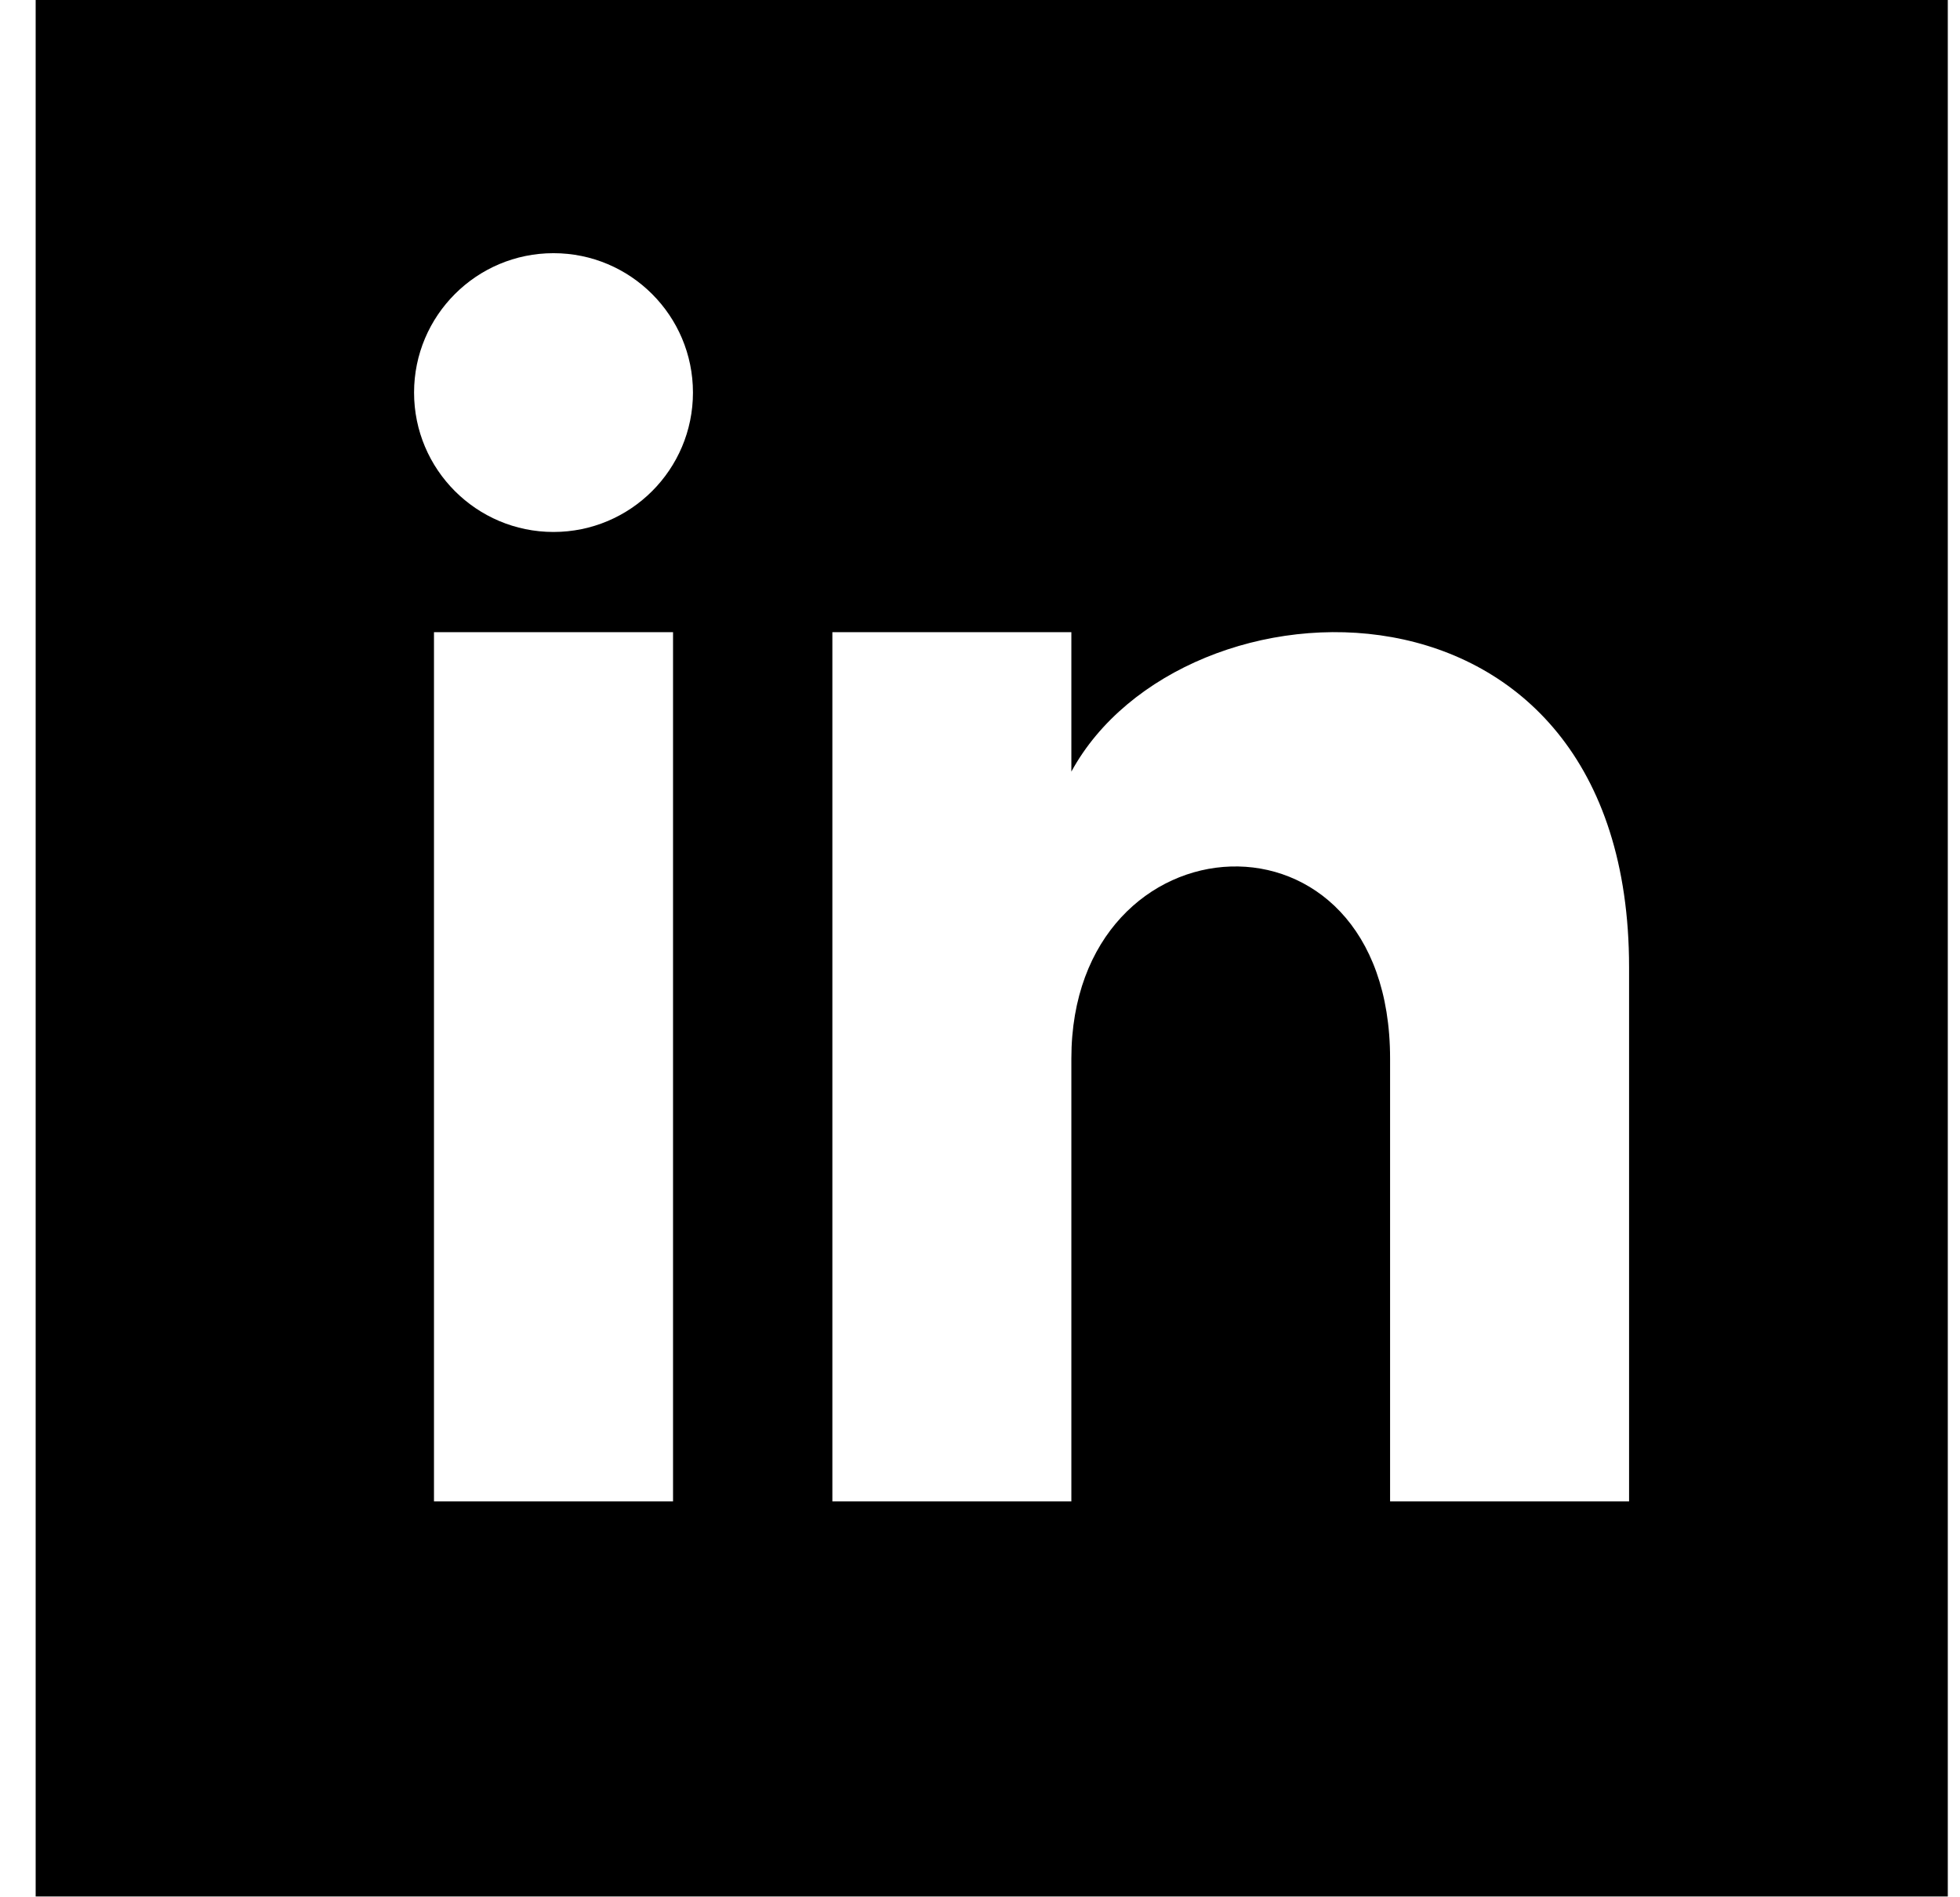
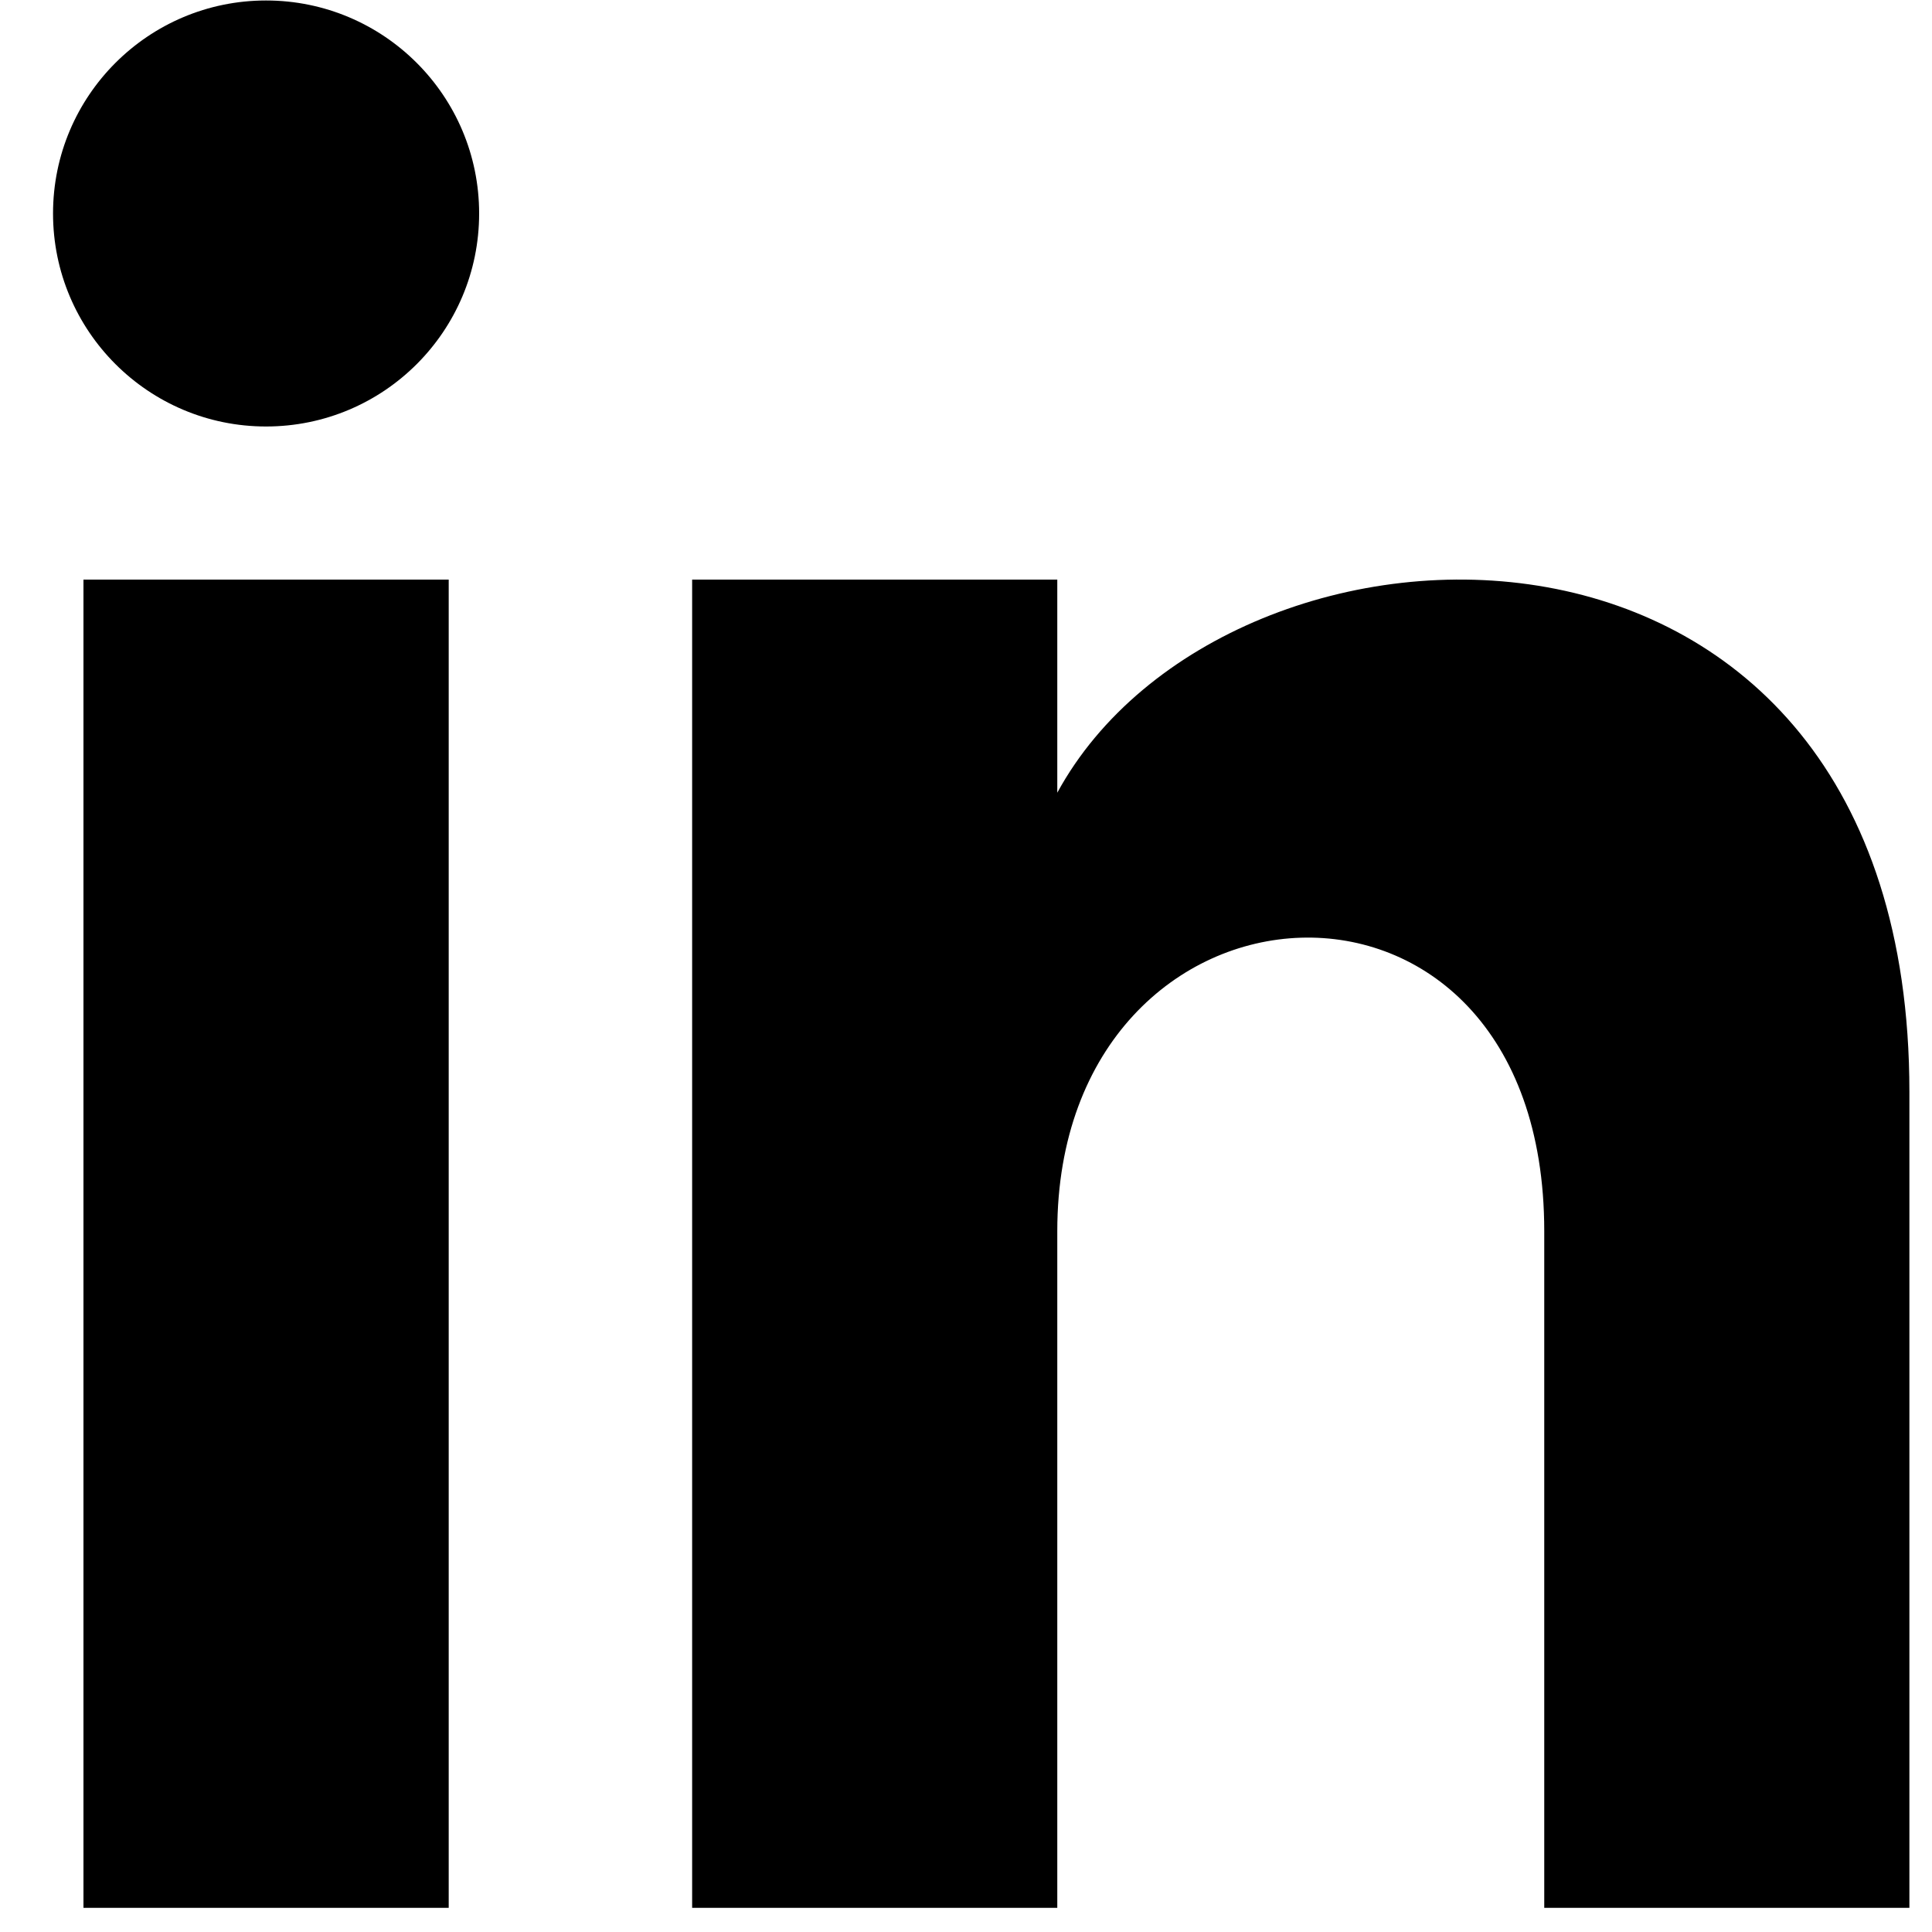
- <svg xmlns="http://www.w3.org/2000/svg" id="SvgjsSvg1014" version="1.1" width="31" height="30" viewBox="0 0 31 30">
-   <defs id="SvgjsDefs1015" />
-   <path id="SvgjsPath1016" d="M266.564 594L266.564 624L296.807 624L296.807 594ZM276.645 617.75L272.864 617.75L272.864 604L276.645 604ZM274.754 602.415C273.537 602.415 272.549 601.427 272.549 600.21C272.549 598.993 273.537 598.005 274.754 598.005C275.972 598.005 276.96 598.993 276.96 600.21C276.96 601.427 275.973 602.415 274.754 602.415ZM291.766 617.75L287.986 617.75L287.986 610.745C287.986 606.535 282.945 606.854 282.945 610.745L282.945 617.75L279.165 617.75L279.165 604L282.945 604L282.945 606.206C284.706 602.974 291.766 602.735 291.766 609.301Z " transform="matrix(1,0,0,1,-266,-594)" />
+ <svg xmlns="http://www.w3.org/2000/svg" id="SvgjsSvg1011" version="1.1" width="20" height="20" viewBox="0 0 20 20">
+   <defs id="SvgjsDefs1012" />
+   <path id="SvgjsPath1013" d="M182.645 71.75H178.864V58H182.645ZM180.754 56.415C179.537 56.415 178.549 55.428 178.549 54.21C178.549 52.992 179.537 52.005 180.754 52.005C181.972 52.005 182.96 52.992 182.96 54.21C182.96 55.428 181.973 56.415 180.754 56.415ZM197.766 63.301C197.766 56.735 190.706 56.974 188.945 60.206V58H185.165V71.75H188.945V64.745C188.945 60.854 193.986 60.535 193.986 64.745V71.75H197.766Z " fill-opacity="1" transform="matrix(1,0,0,1,-178,-52)" />
</svg>
